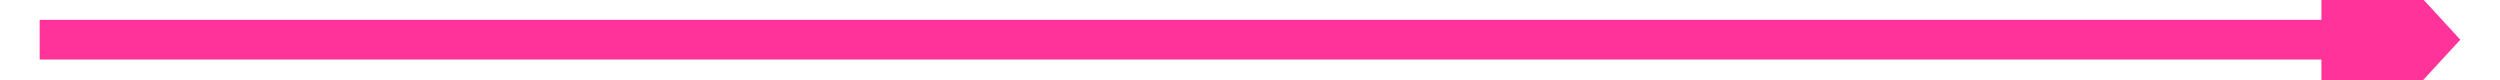
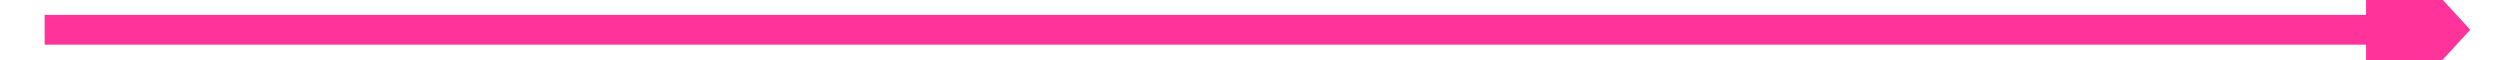
- <svg xmlns="http://www.w3.org/2000/svg" version="1.1" width="126px" height="4px" preserveAspectRatio="xMinYMid meet" viewBox="4812 761  126 2">
-   <path d="M 4929 769.6  L 4936 762  L 4929 754.4  L 4929 769.6  Z " fill-rule="nonzero" fill="#ff3399" stroke="none" />
-   <path d="M 4814 762  L 4930 762  " stroke-width="2" stroke="#ff3399" fill="none" />
+ <svg xmlns="http://www.w3.org/2000/svg" version="1.1" width="168px" height="4px" preserveAspectRatio="xMinYMid meet" viewBox="4818 151  168 2">
+   <g transform="matrix(-1 0 0 -1 9804 304 )">
+     <path d="M 4976 159.6  L 4983 152  L 4976 144.4  L 4976 159.6  Z " fill-rule="nonzero" fill="#ff3399" stroke="none" transform="matrix(-1 1.22460635382238E-16 -1.22460635382238E-16 -1 9803 304 )" />
+     <path d="M 4820 152  L 4977 152  " stroke-width="2" stroke="#ff3399" fill="none" transform="matrix(-1 1.22460635382238E-16 -1.22460635382238E-16 -1 9803 304 )" />
+   </g>
</svg>
